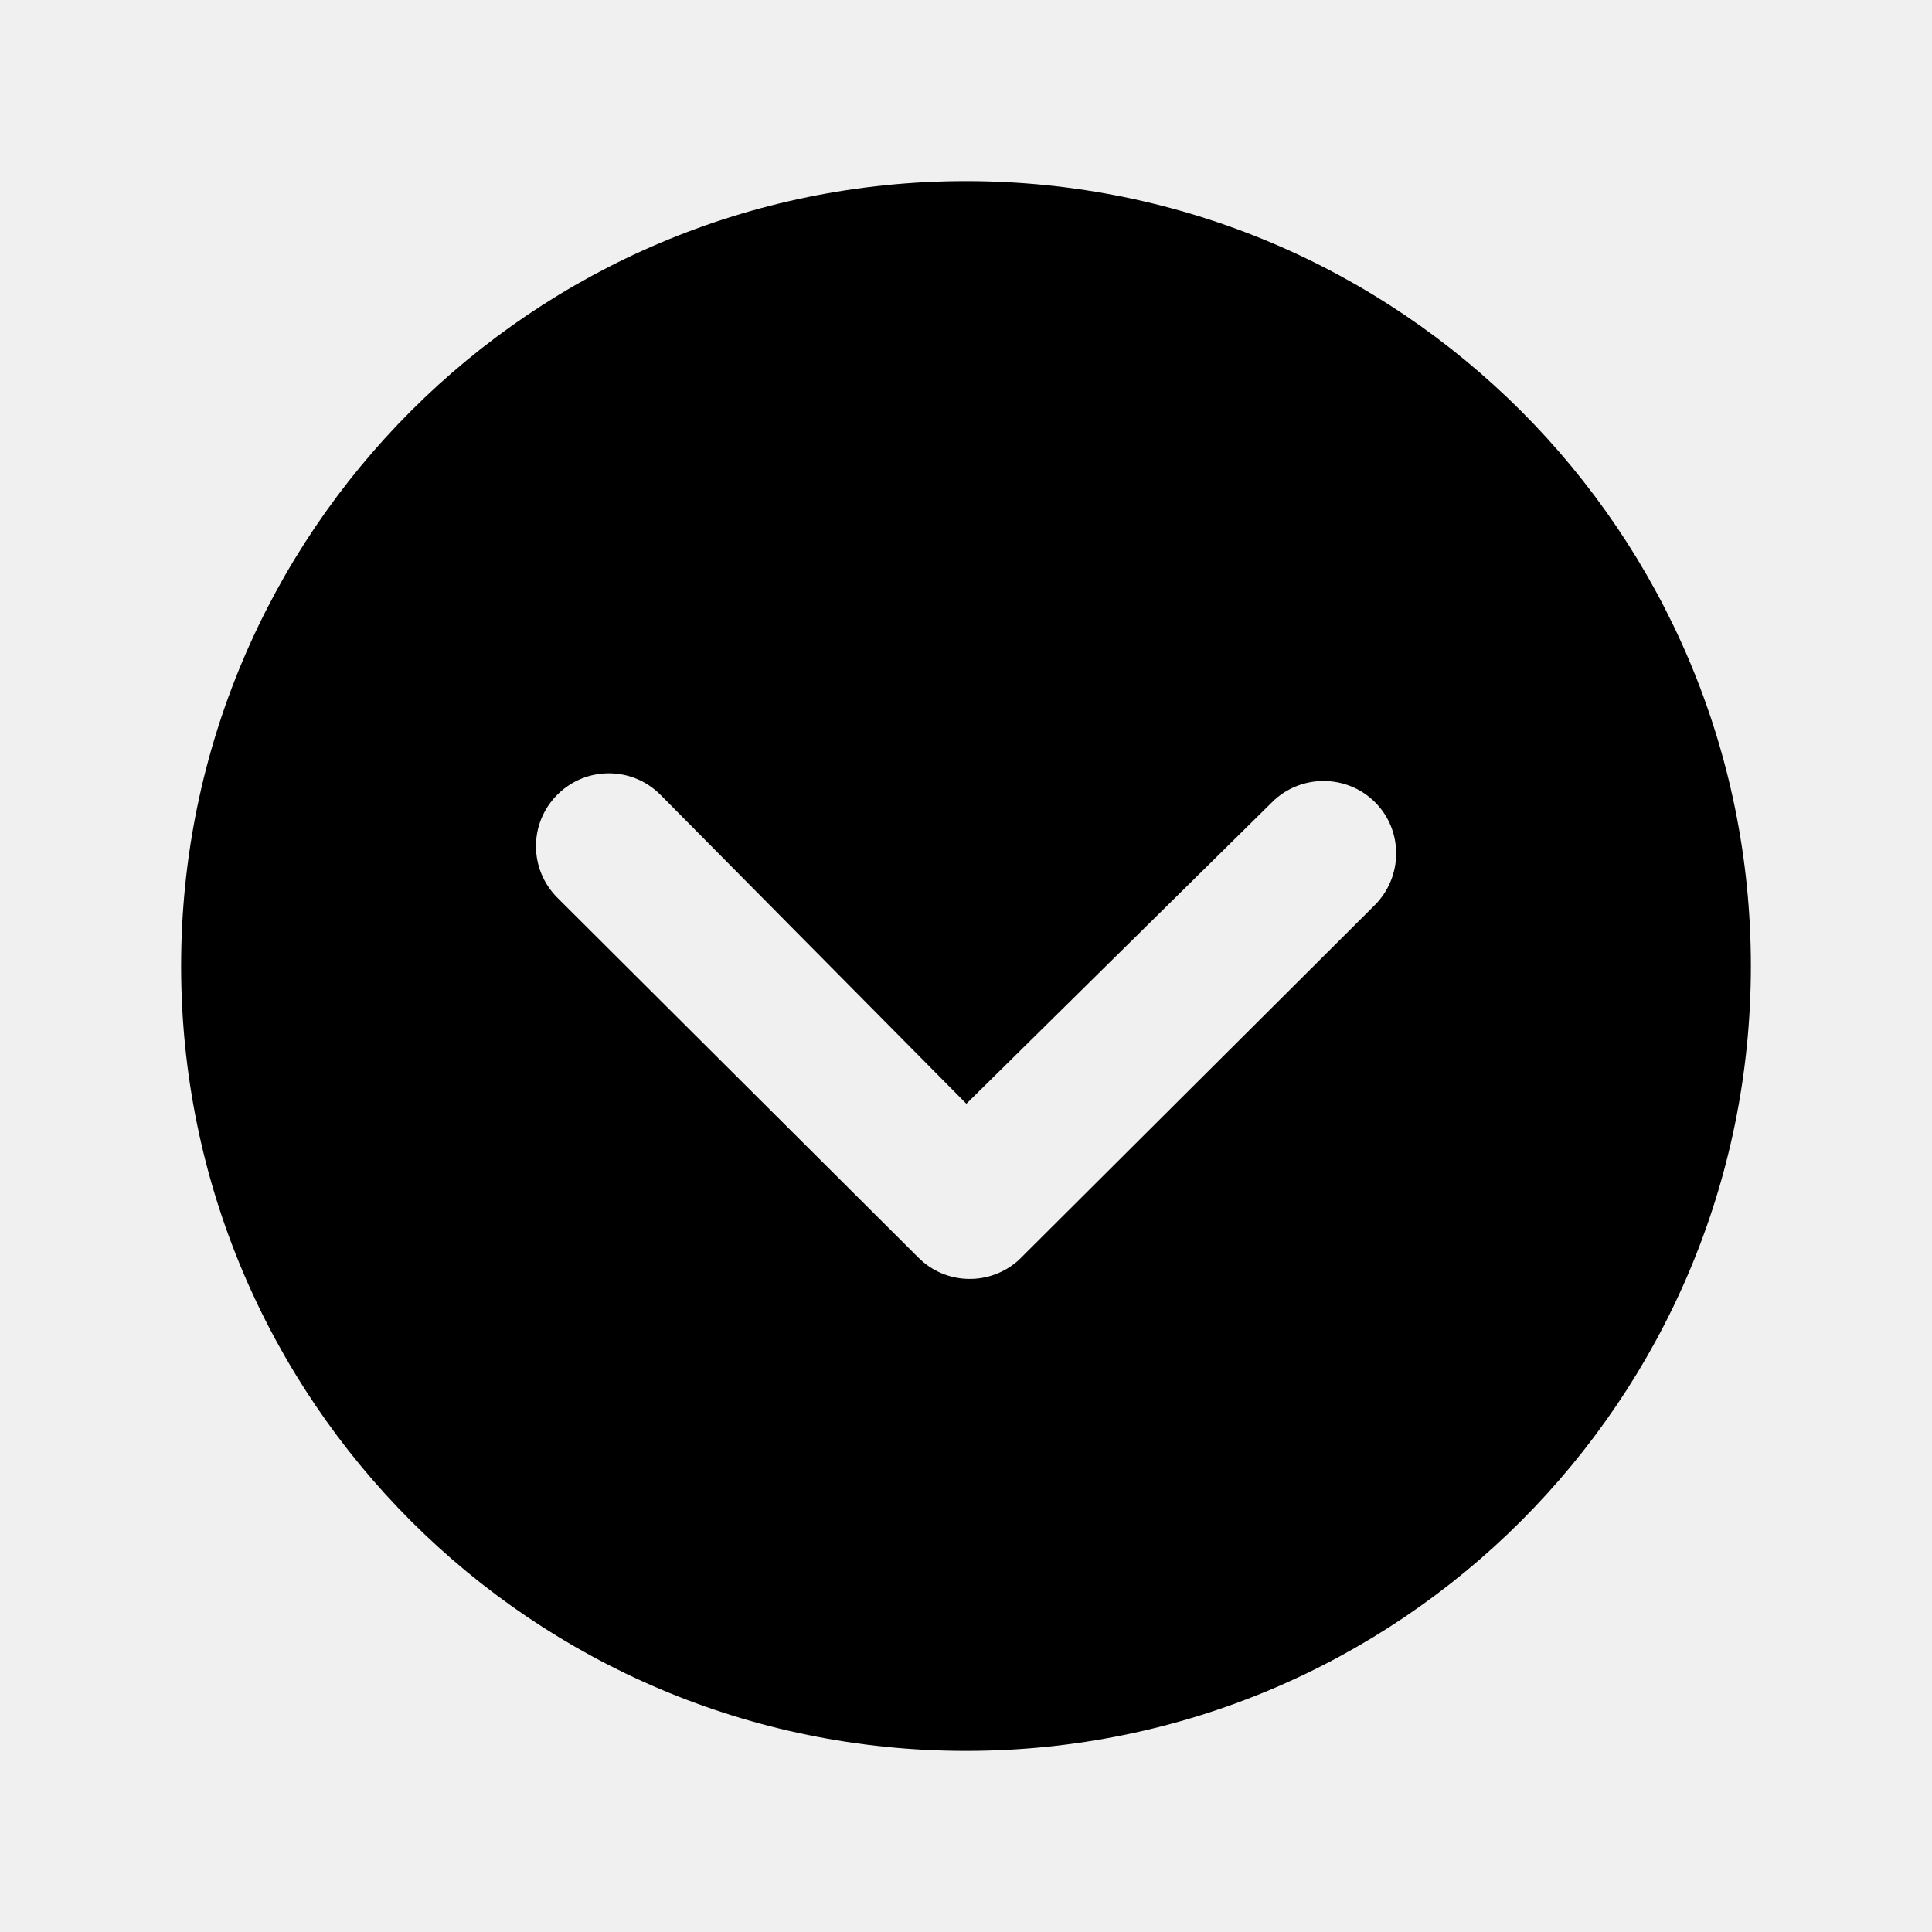
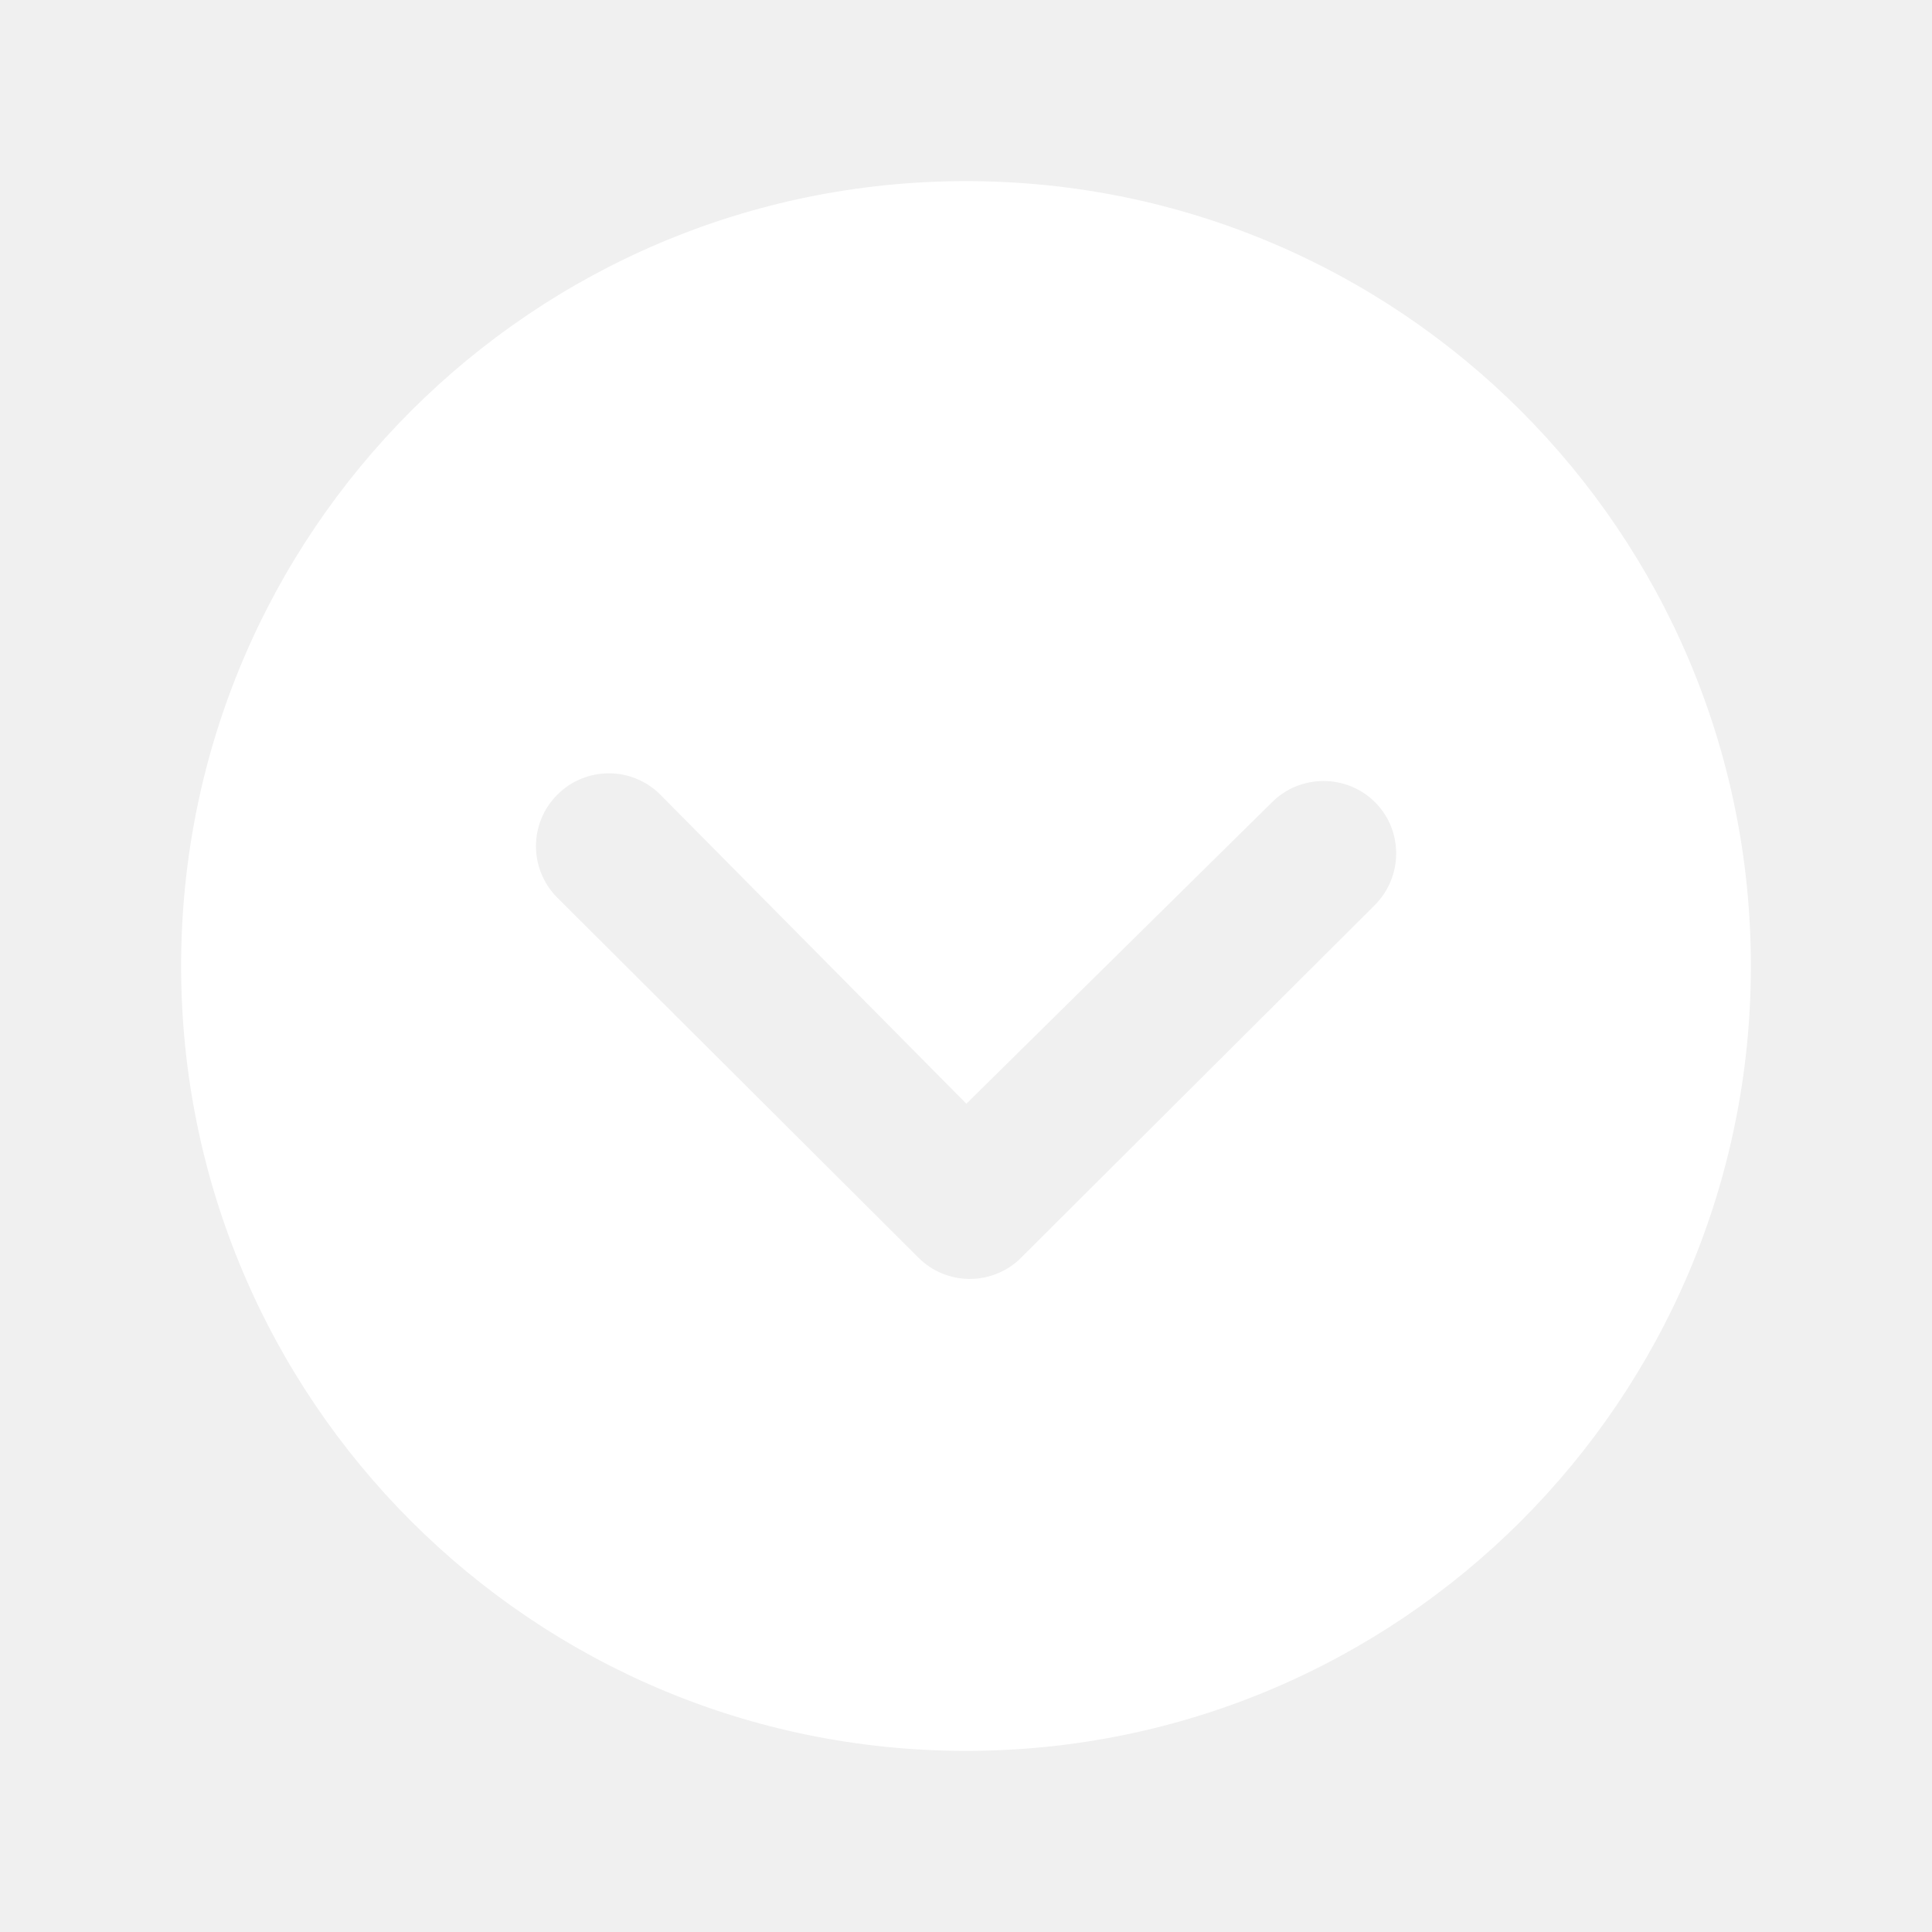
<svg xmlns="http://www.w3.org/2000/svg" viewBox="0 0 512 512">
-   <path d="M48 256c0 114.9 93.1 208 208 208s208-93.1 208-208S370.9 48 256 48 48 141.1 48 256zm289.1-43.4c7.5-7.5 19.8-7.5 27.3 0 3.8 3.8 5.6 8.7 5.6 13.6s-1.9 9.9-5.7 13.7l-94.3 94c-7.6 6.9-19.3 6.7-26.6-.6l-95.7-95.4c-7.5-7.5-7.6-19.7 0-27.3 7.5-7.5 19.7-7.6 27.3 0l81.1 81.9 81-79.9z" />
+   <path style="fill: white;" d="M48 256c0 114.9 93.1 208 208 208s208-93.1 208-208S370.9 48 256 48 48 141.1 48 256zm289.1-43.4c7.5-7.5 19.8-7.5 27.3 0 3.8 3.8 5.6 8.7 5.6 13.6s-1.9 9.9-5.7 13.7l-94.3 94c-7.6 6.9-19.3 6.7-26.6-.6l-95.7-95.4c-7.5-7.5-7.6-19.7 0-27.3 7.5-7.5 19.7-7.6 27.3 0l81.1 81.9 81-79.9z" />
</svg>
